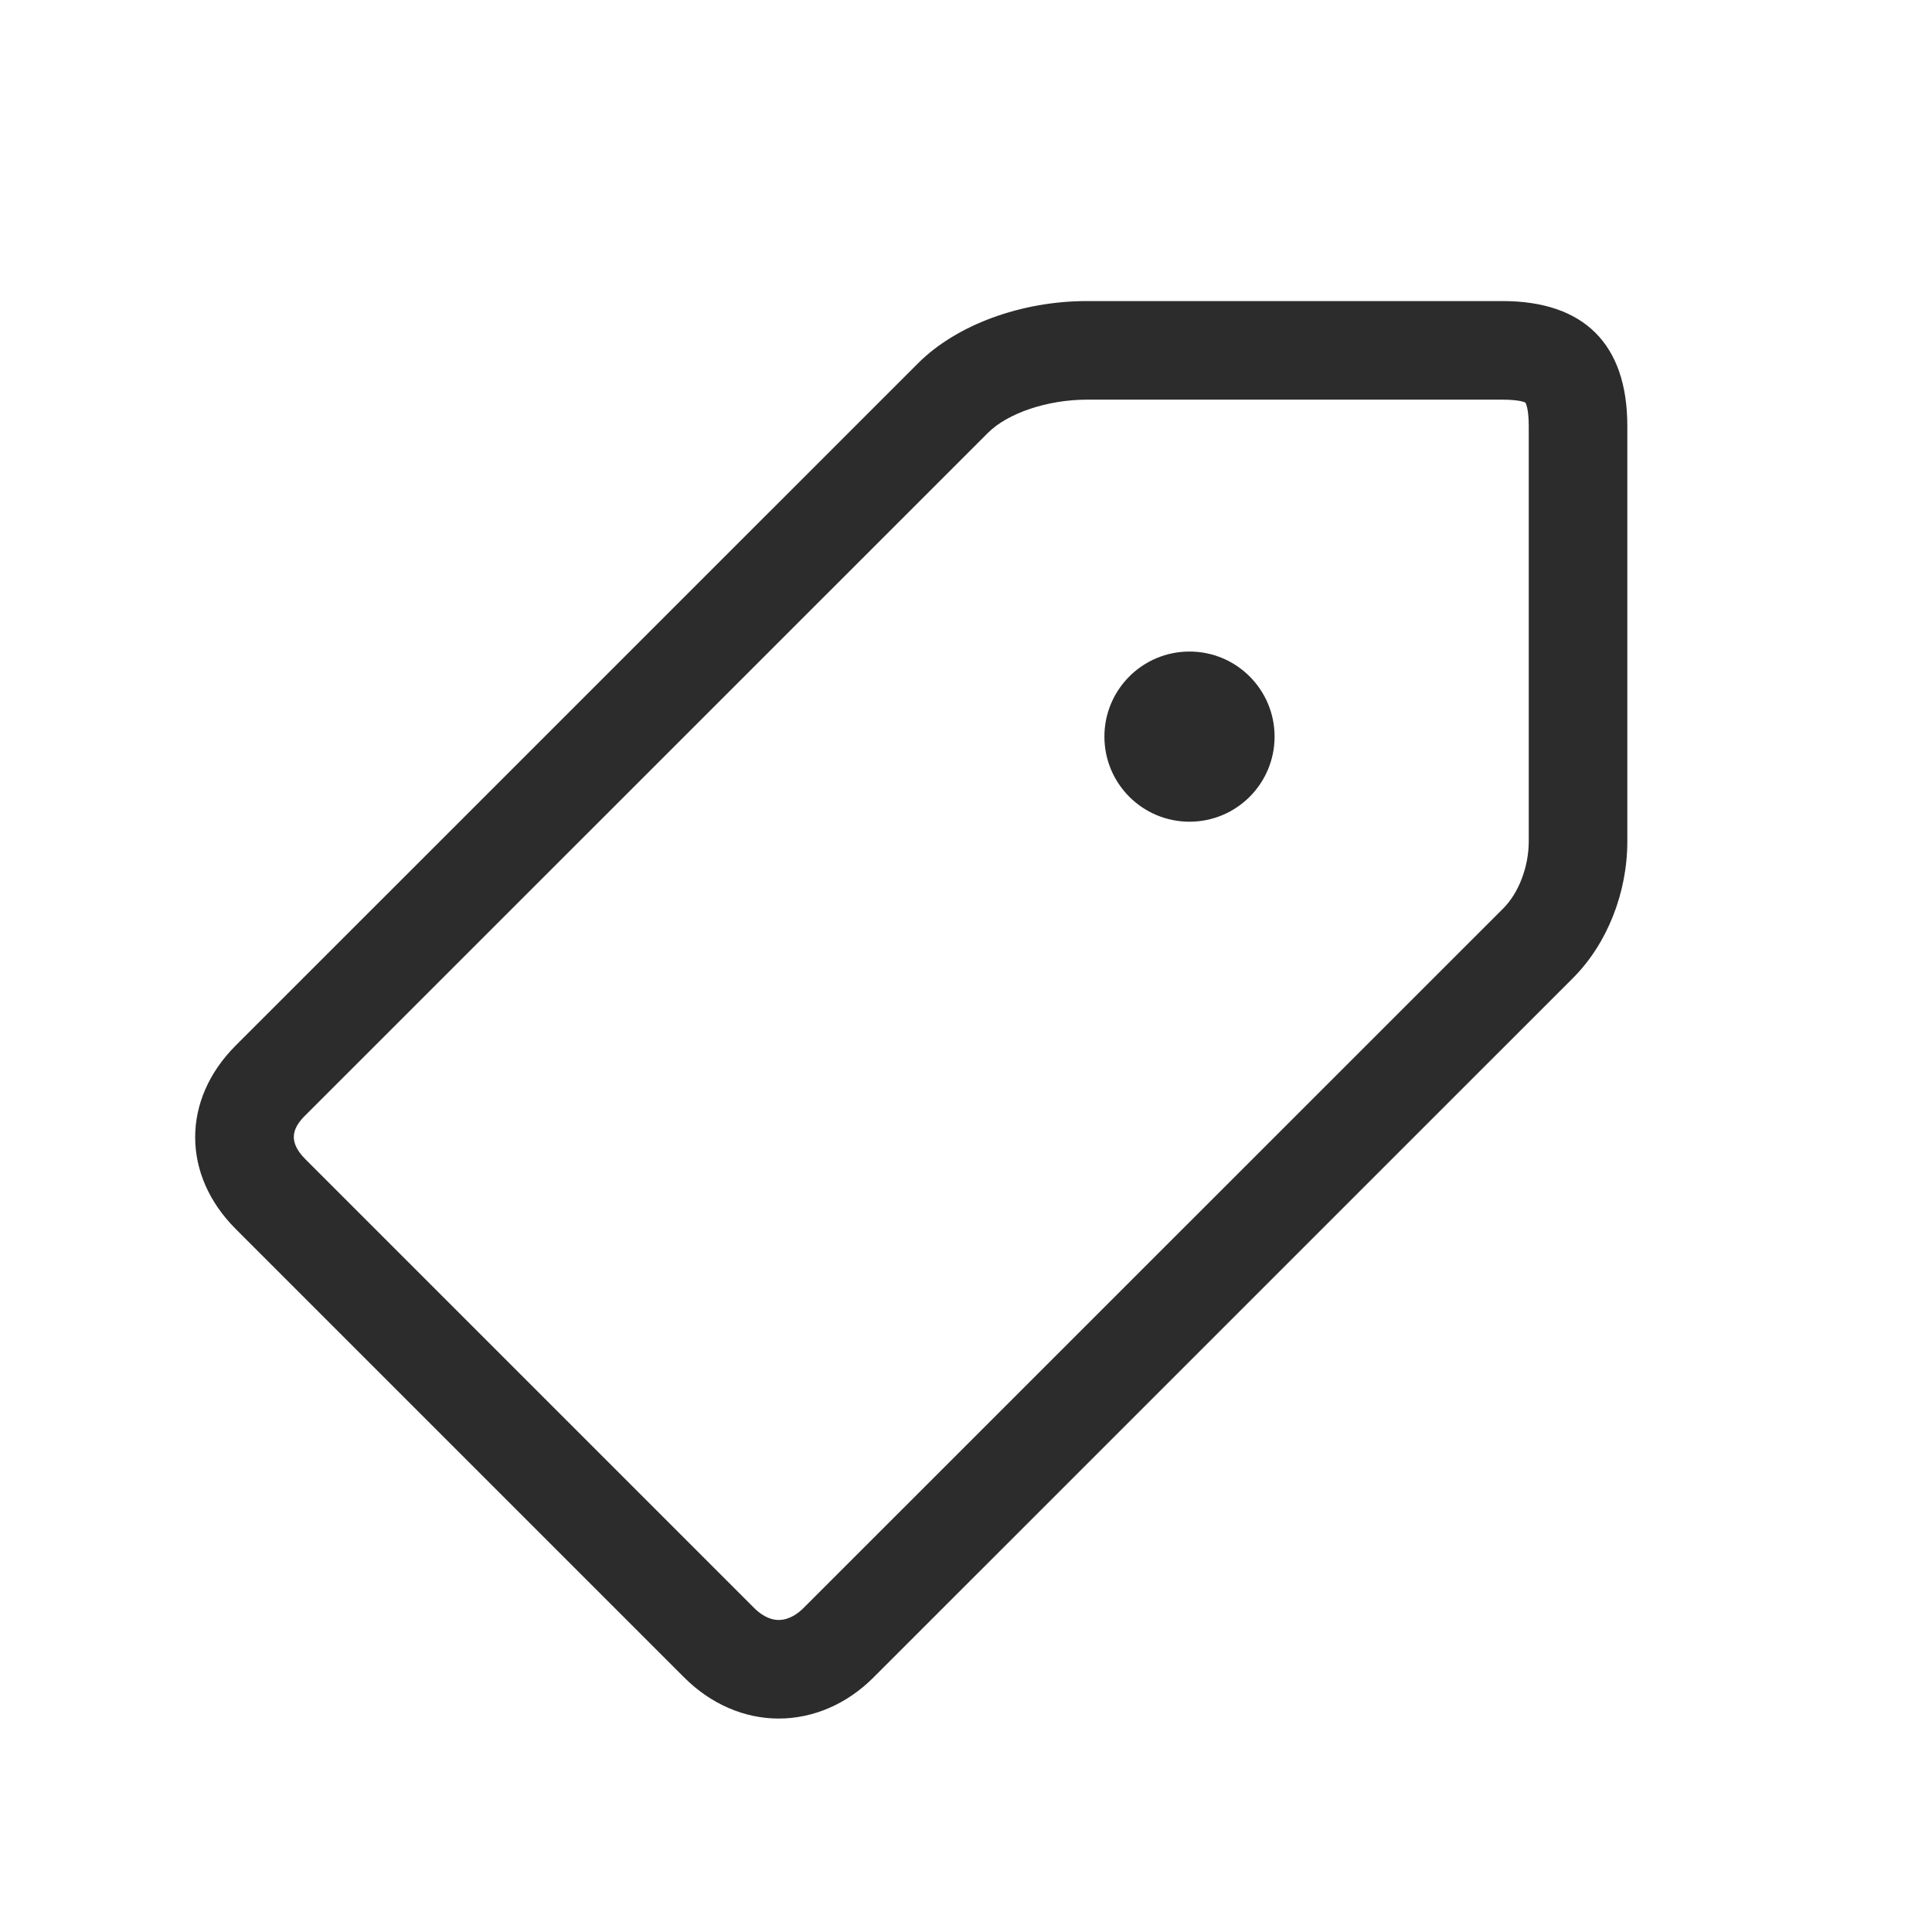
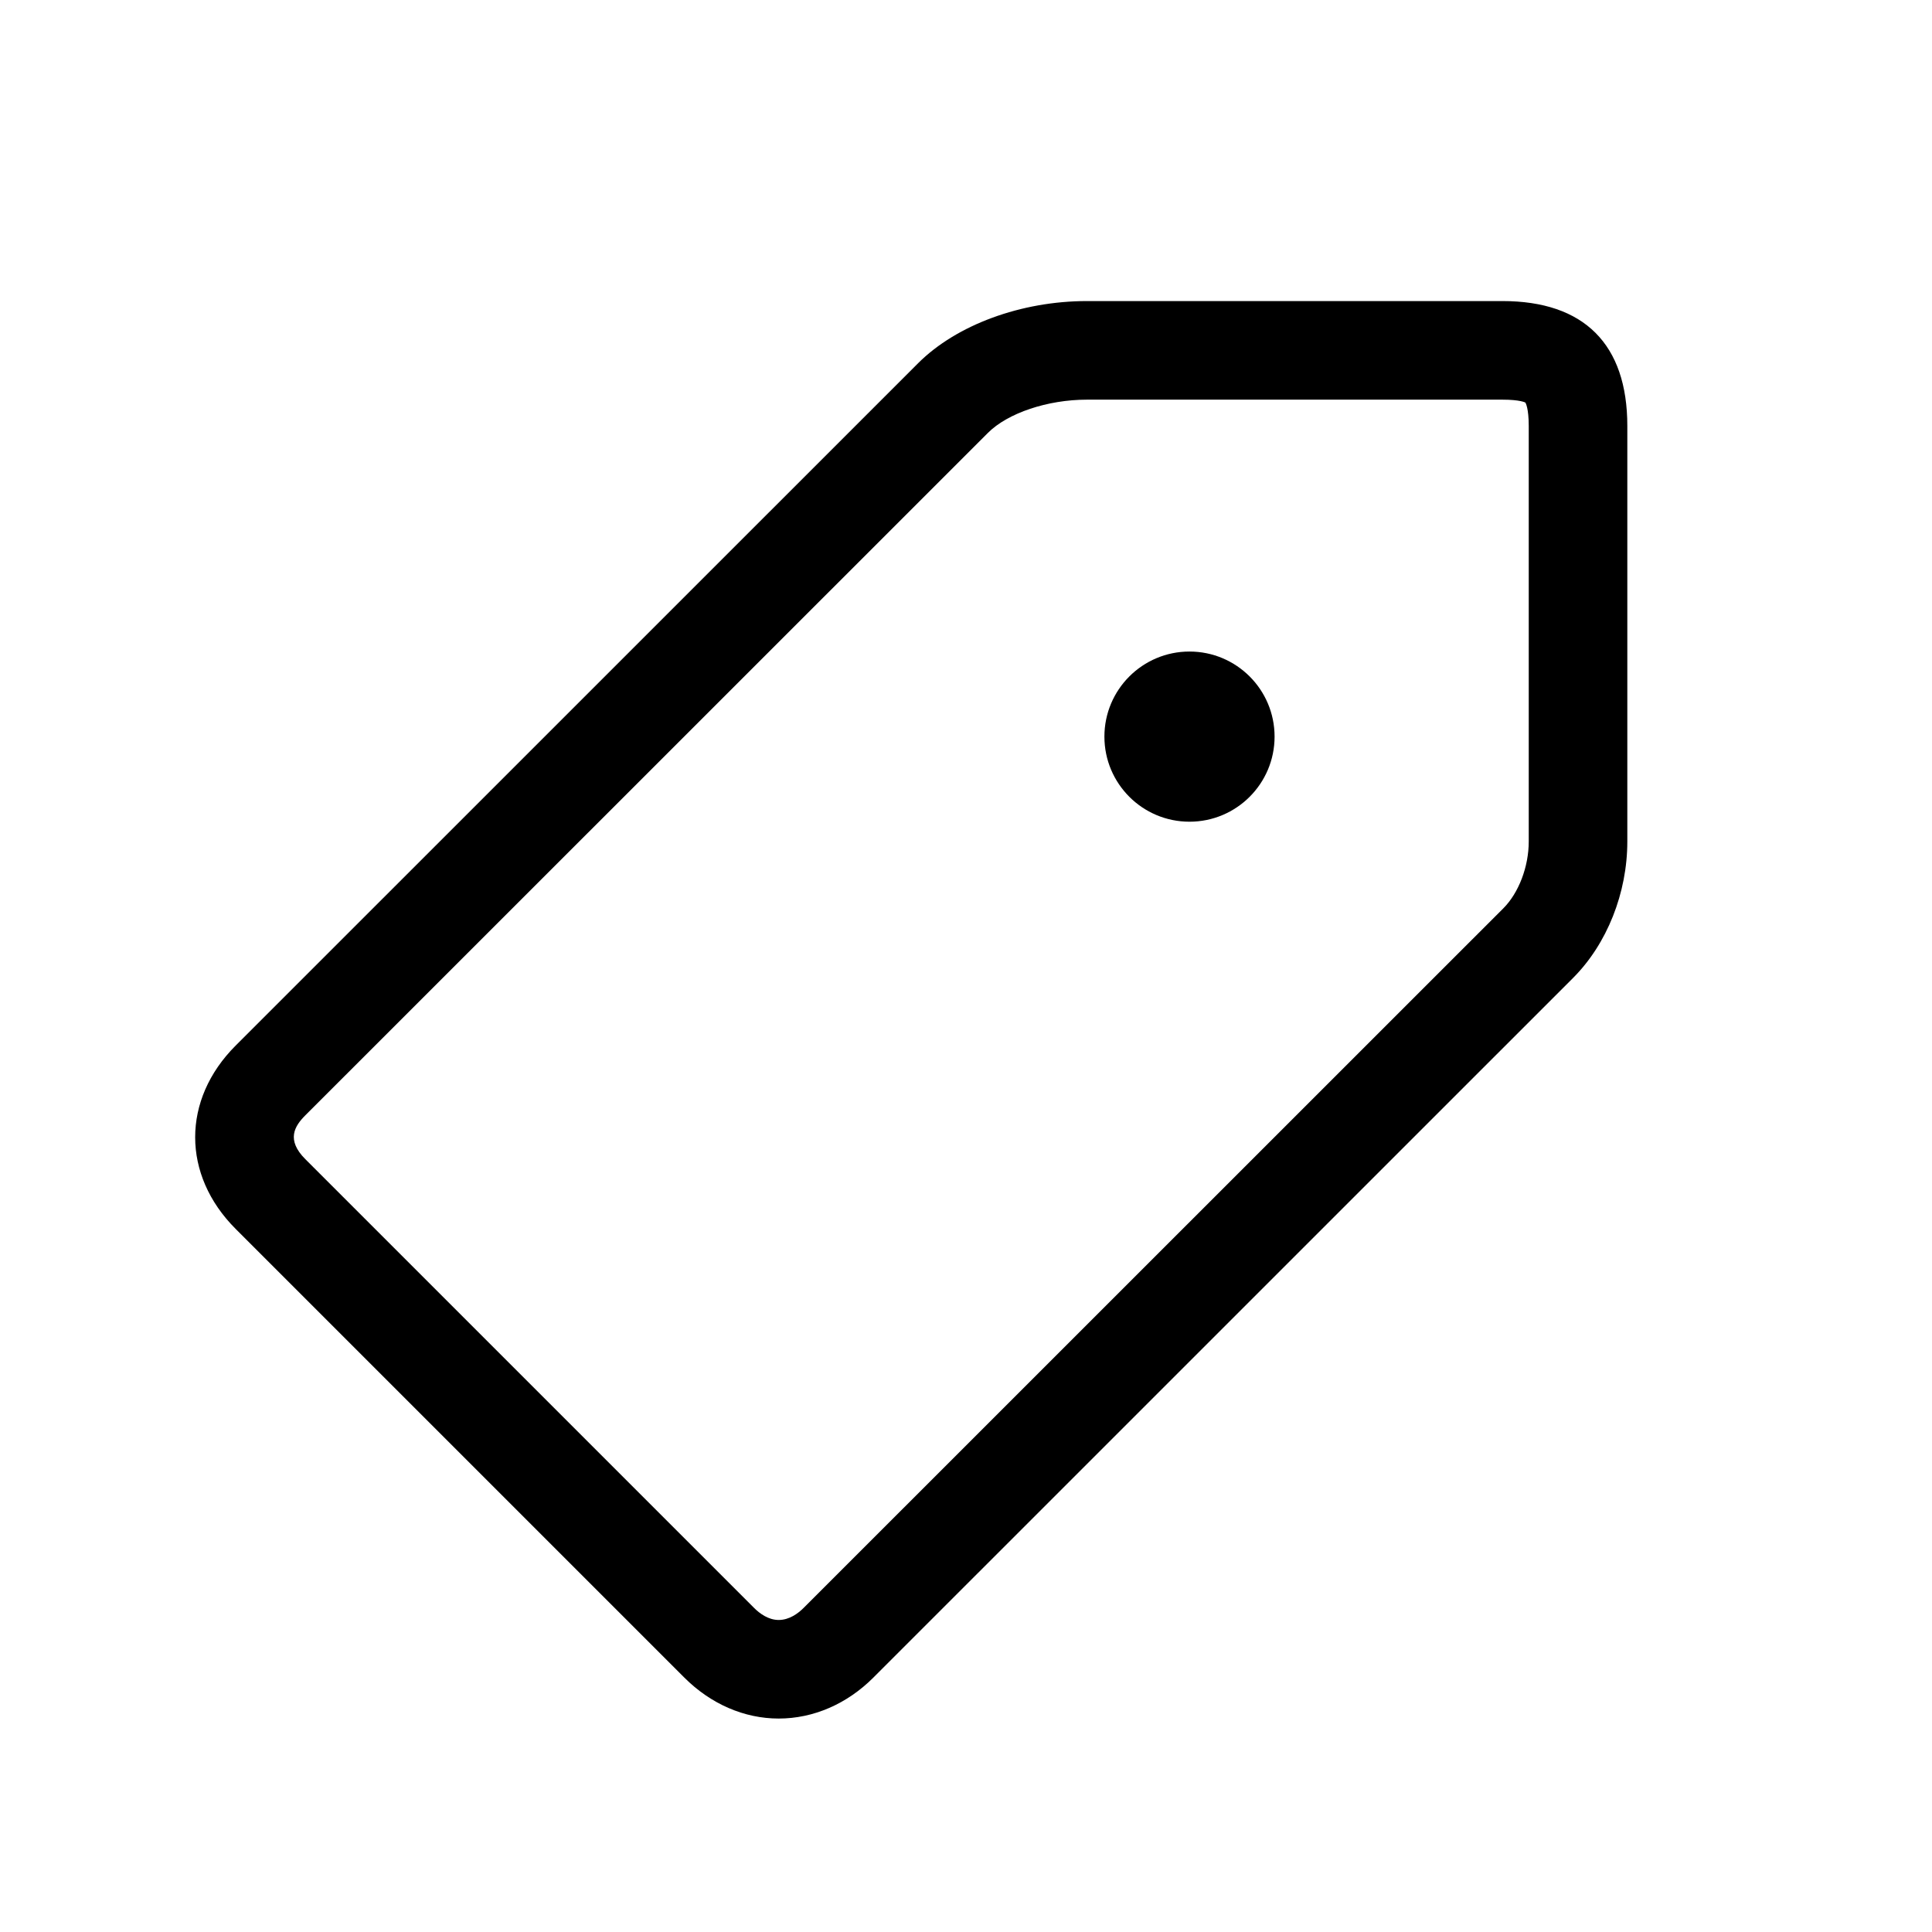
<svg xmlns="http://www.w3.org/2000/svg" t="1590381109419" class="icon" viewBox="0 0 1024 1024" version="1.1" p-id="1315" width="200" height="200">
  <defs>
    <style type="text/css" />
  </defs>
-   <path d="M412.718 910.868c-18.242 0-35.999-7.705-49.986-21.688L124.897 651.346c-28.6-28.6-28.605-68.552-0.01-97.152l361.754-361.708c20.326-20.3 54.6-32.916 89.461-32.916h220.222c43.3 0 66.191 22.891 66.191 66.191v220.222c0 27.315-10.767 54.354-28.79 72.386L462.884 889.175c-13.993 13.993-31.81 21.693-50.166 21.693z m163.39-699.043c-20.86 0-41.954 7.08-52.486 17.607L161.838 591.14c-5.75 5.75-10.24 13.01 0.01 23.26l237.83 237.83c2.913 2.912 7.546 6.389 13.04 6.389 5.642 0 10.302-3.477 13.215-6.39l370.841-370.775c8.198-8.182 13.492-22.108 13.492-35.471V225.766c0-9.323-1.618-12.15-1.782-12.4-0.056-0.01-2.663-1.541-12.16-1.541H576.108z" fill="#2C2C2C" p-id="1316" />
-   <path d="M585.359 390.426a45.097 45.097 0 1 0 90.194 0 45.097 45.097 0 1 0-90.194 0z" fill="#2C2C2C" p-id="1317" />
+   <path d="M412.718 910.868c-18.242 0-35.999-7.705-49.986-21.688L124.897 651.346c-28.6-28.6-28.605-68.552-0.01-97.152l361.754-361.708c20.326-20.3 54.6-32.916 89.461-32.916h220.222c43.3 0 66.191 22.891 66.191 66.191v220.222c0 27.315-10.767 54.354-28.79 72.386L462.884 889.175c-13.993 13.993-31.81 21.693-50.166 21.693z m163.39-699.043c-20.86 0-41.954 7.08-52.486 17.607L161.838 591.14c-5.75 5.75-10.24 13.01 0.01 23.26l237.83 237.83c2.913 2.912 7.546 6.389 13.04 6.389 5.642 0 10.302-3.477 13.215-6.39l370.841-370.775c8.198-8.182 13.492-22.108 13.492-35.471V225.766c0-9.323-1.618-12.15-1.782-12.4-0.056-0.01-2.663-1.541-12.16-1.541H576.108z" p-id="1316" />
+   <path d="M585.359 390.426a45.097 45.097 0 1 0 90.194 0 45.097 45.097 0 1 0-90.194 0z" p-id="1317" />
</svg>
